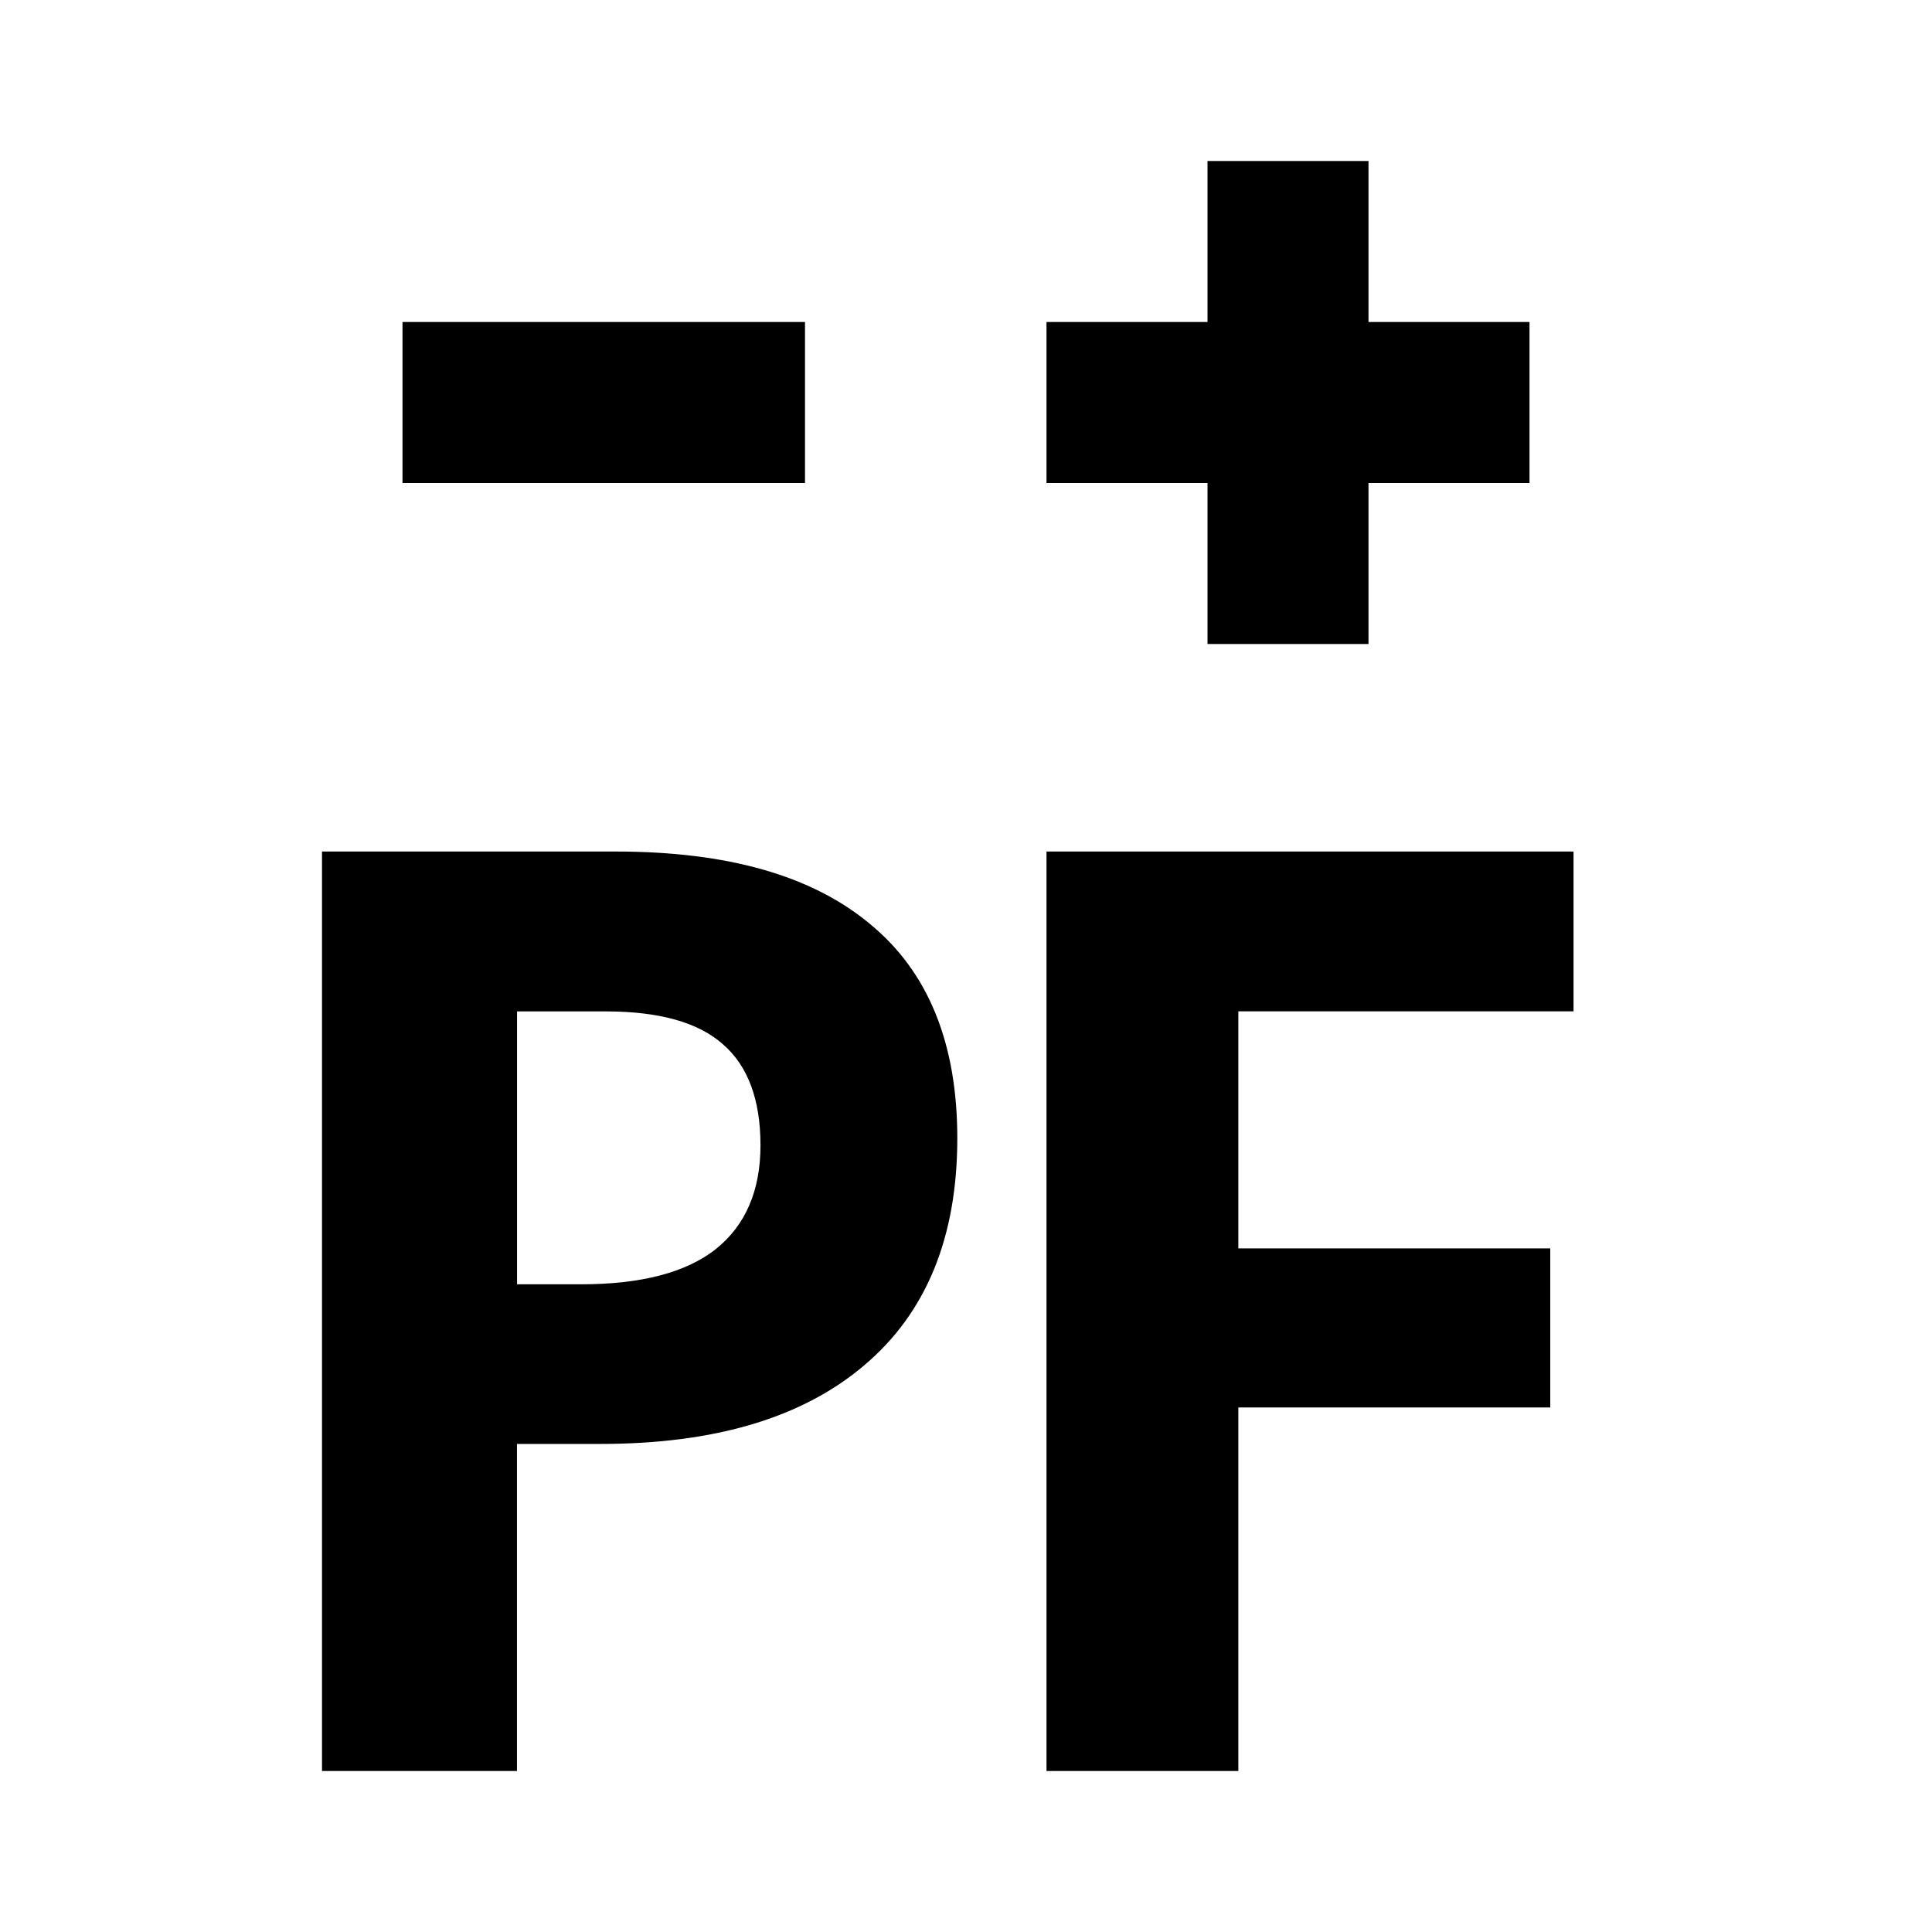
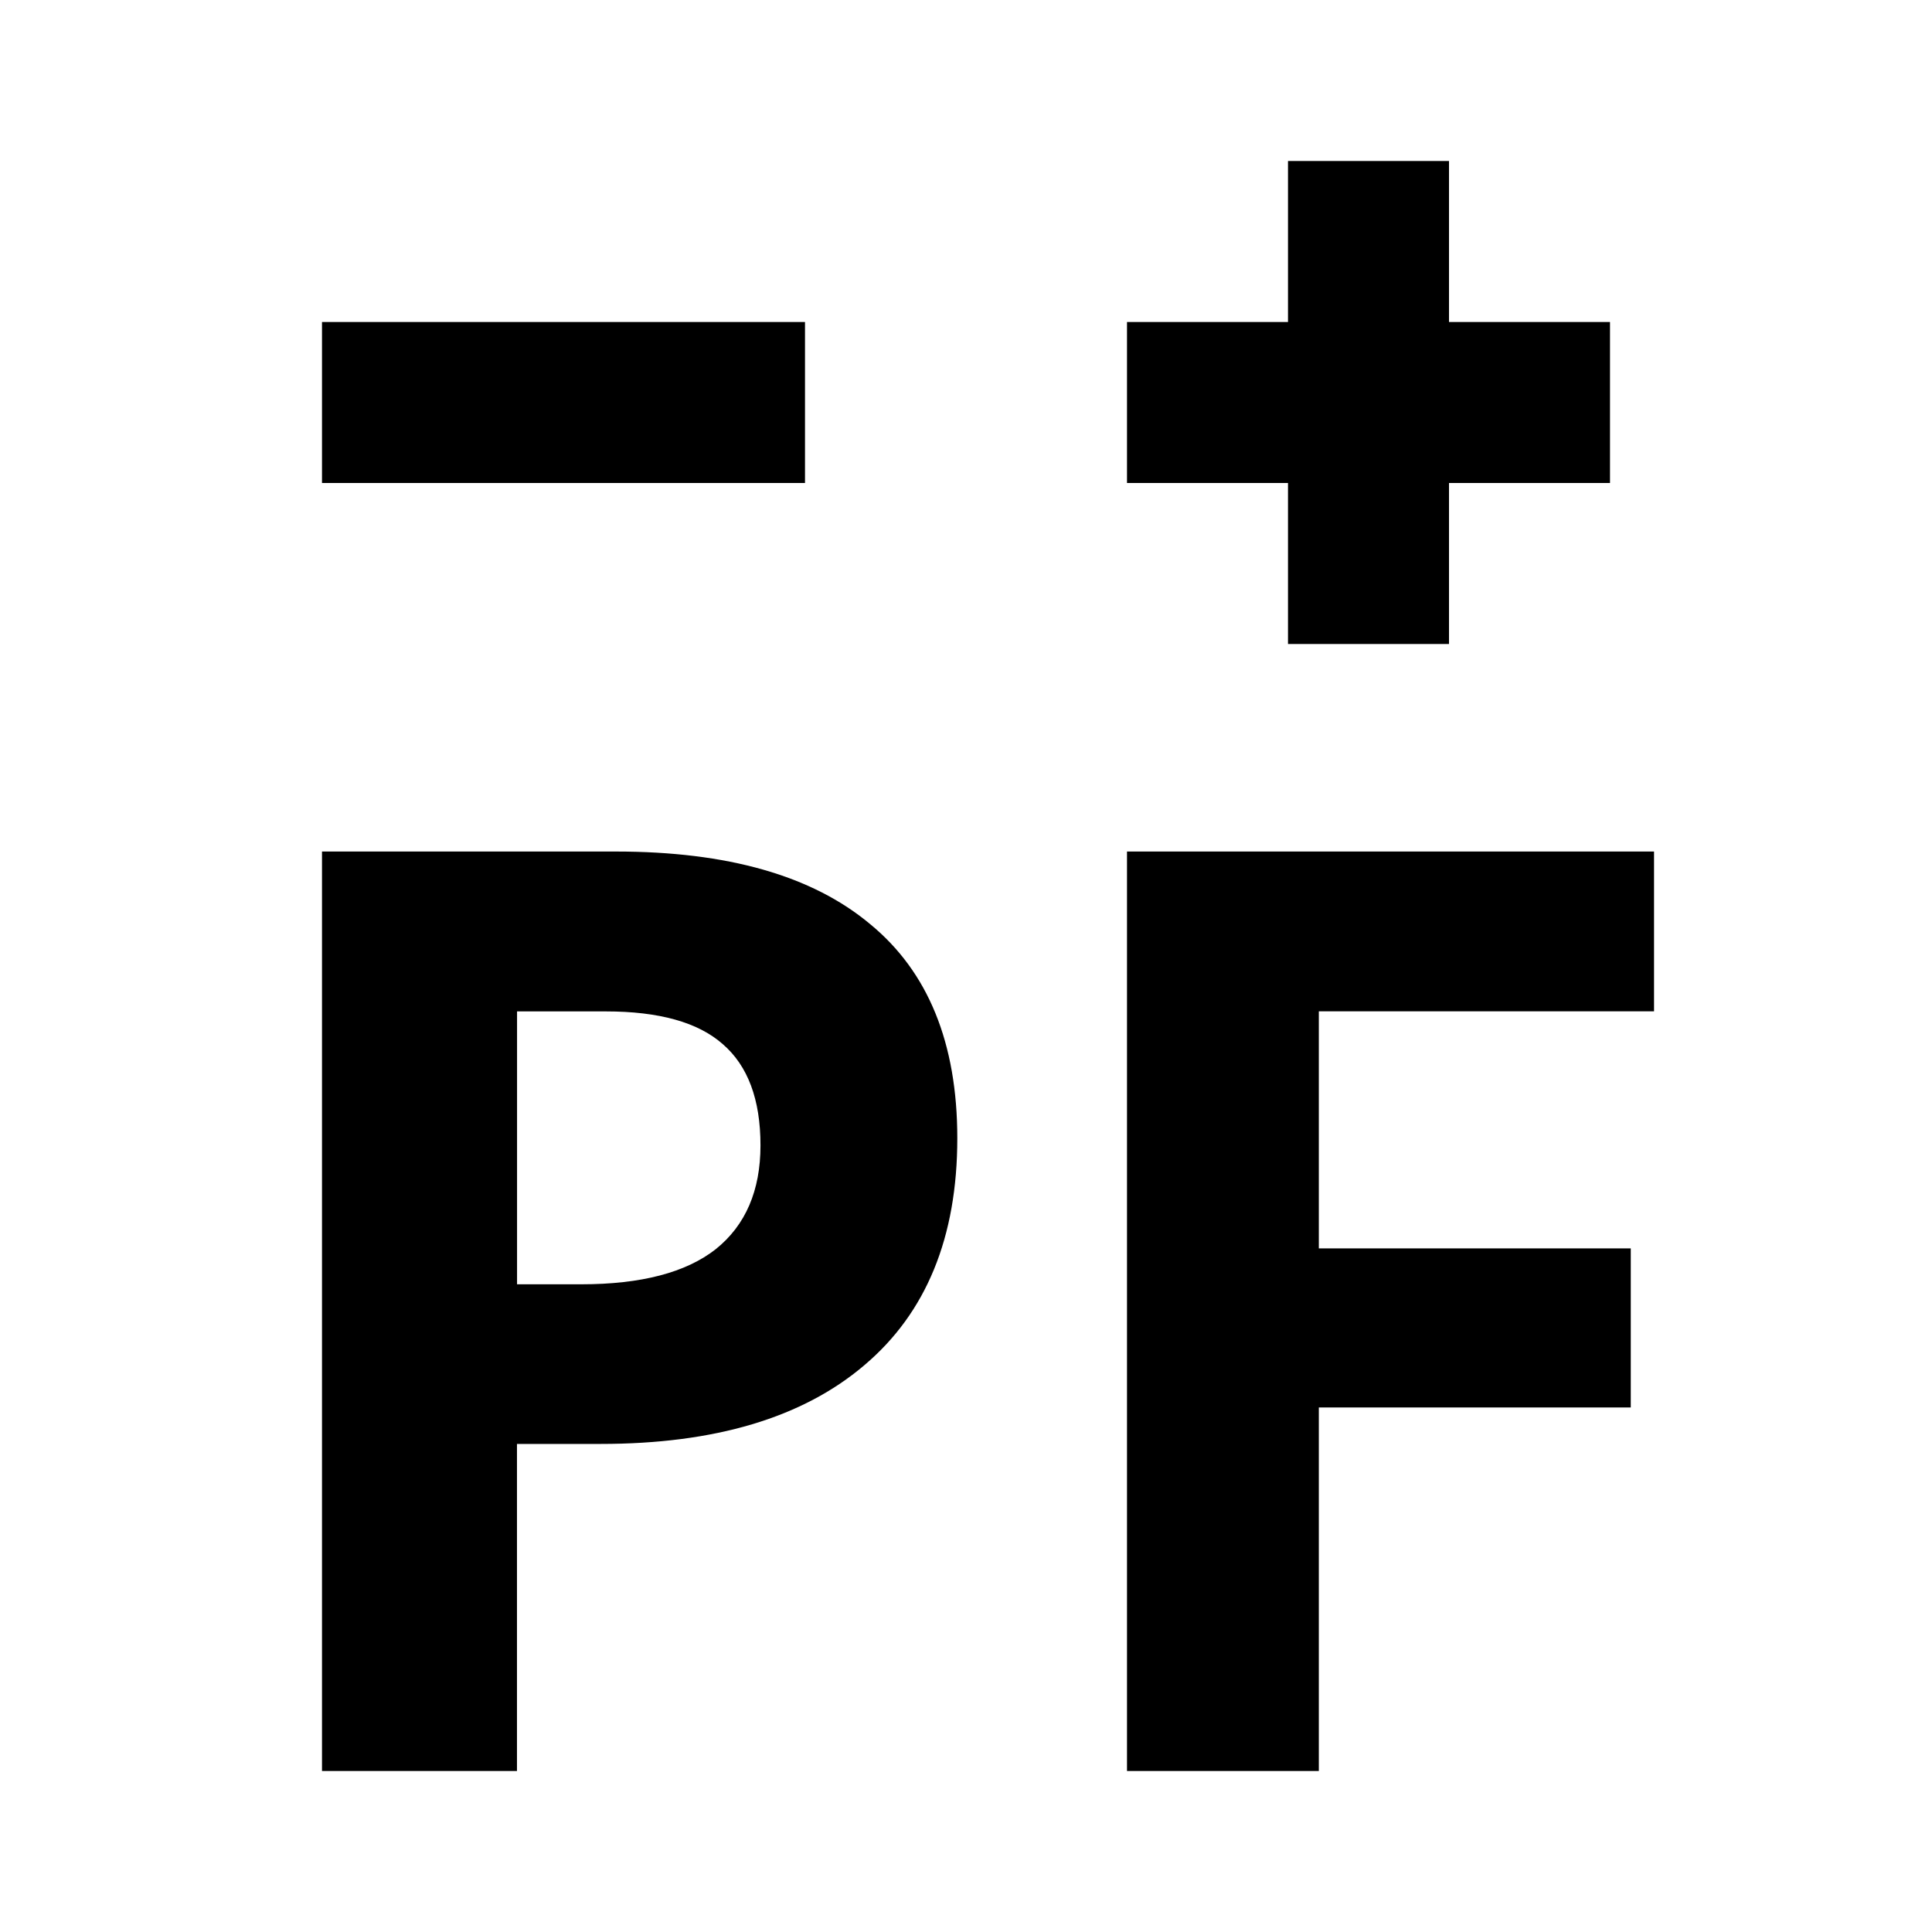
<svg xmlns="http://www.w3.org/2000/svg" width="24" height="24" viewBox="0 0 24 24">
-   <path d="M15 4V2h2v2h2v2h-2v2h-2V6h-2V4h2zM10 4H5v2h5V4z" />
+   <path d="M16 4V2h2v2h2v2h-2v2h-2V6h-2V4h2zM10 4H4v2h6V4z" />
  <path fill-rule="evenodd" clip-rule="evenodd" d="M10.736 16.96c.77-.65 1.156-1.59 1.156-2.82 0-1.182-.362-2.07-1.086-2.663-.719-.6-1.77-.899-3.156-.899H4V22h2.422v-4.063h1.04c1.416 0 2.507-.325 3.273-.976zM7.22 15.954h-.797v-3.39h1.102c.661 0 1.146.135 1.453.406.313.27.469.69.469 1.258 0 .562-.185.992-.555 1.289-.37.291-.927.437-1.672.437z" />
-   <path d="M13 22h2.383v-4.516h3.875v-1.976h-3.875v-2.945h4.164v-1.985H13V22z" />
+   <path d="M14 22h2.383v-4.516h3.875v-1.976h-3.875v-2.945h4.164v-1.985H14V22z" />
</svg>
